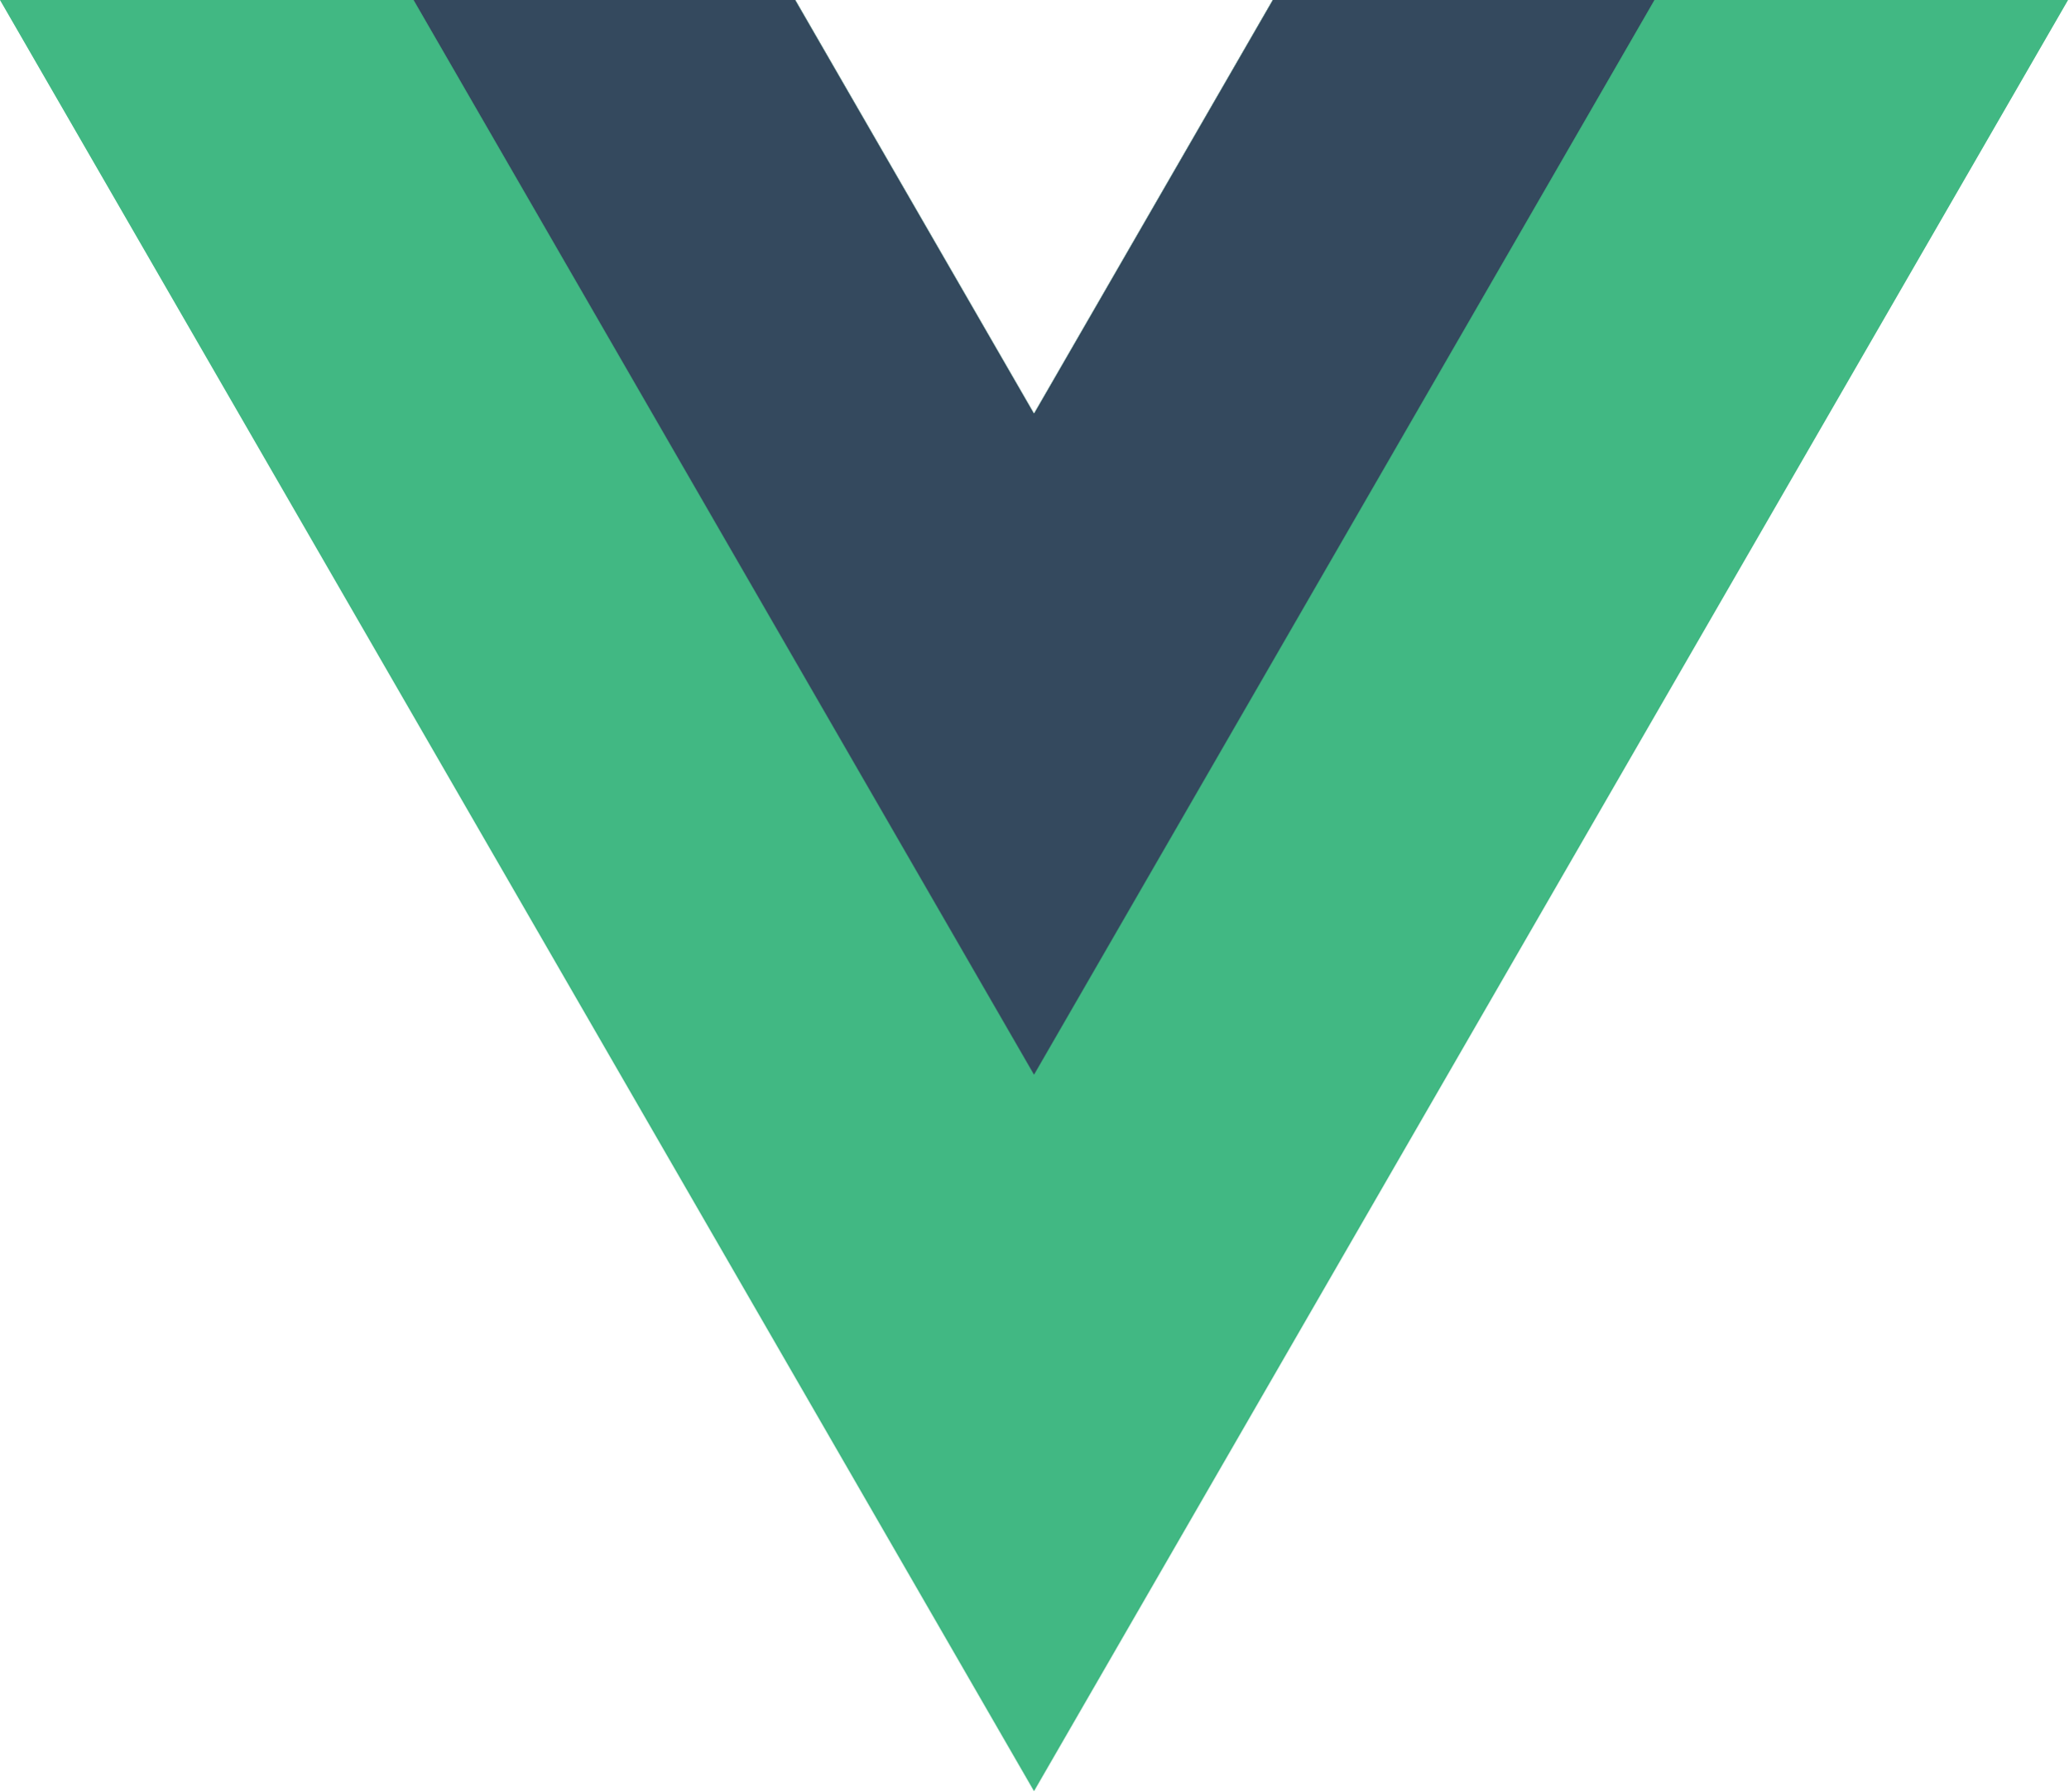
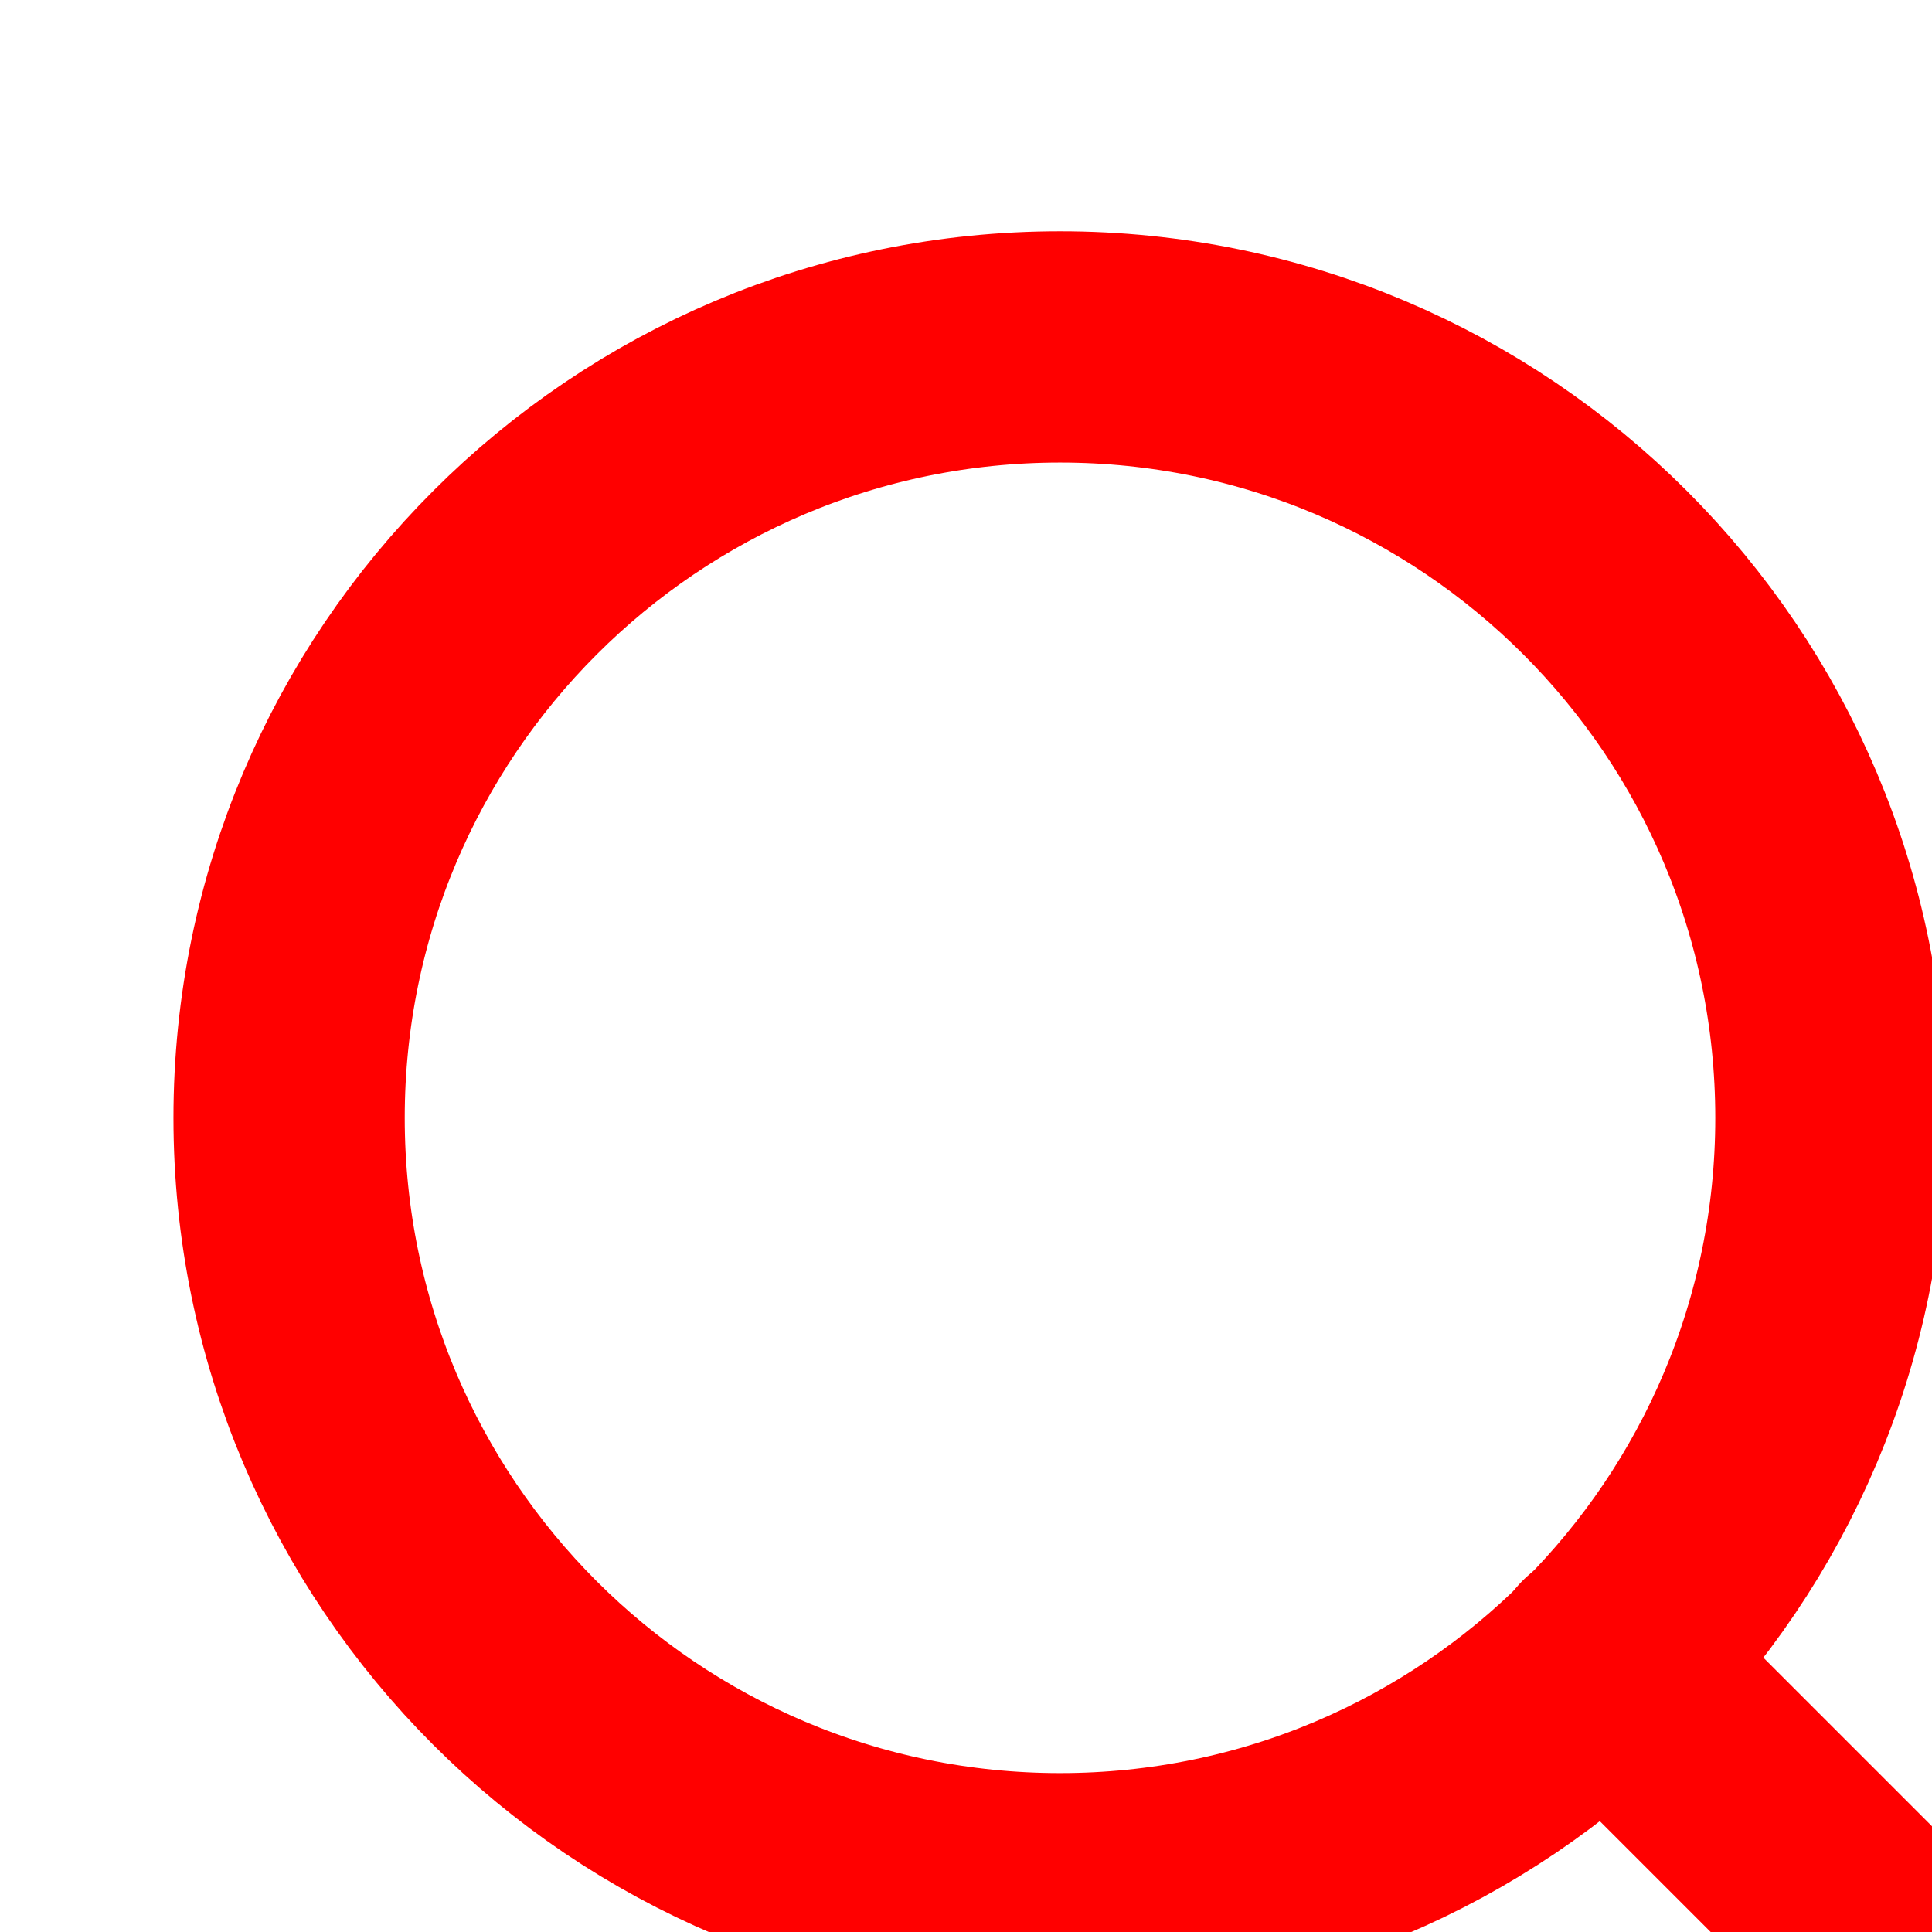
- <svg xmlns="http://www.w3.org/2000/svg" viewBox="0 0 261.76 226.69">
-   <path d="M161.096.001l-30.225 52.351L100.647.001H-.005l130.877 226.688L261.749.001z" fill="#41b883" />
-   <path d="M161.096.001l-30.225 52.351L100.647.001H52.346l78.526 136.01L209.398.001z" fill="#34495e" />
+ <svg xmlns="http://www.w3.org/2000/svg">
+   <path d="M9.167 16.333C12.849 16.333 15.833 13.349 15.833 9.667C15.833 5.985 12.849 3 9.167 3C5.485 3 2.5 5.985 2.5 9.667C2.5 13.349 5.485 16.333 9.167 16.333Z" stroke="red" fill="none" stroke-width="2" stroke-linecap="round" stroke-linejoin="round" />
+   <path d="M17.5 18L13.875 14.375" stroke="red" fill="none" stroke-width="2" stroke-linecap="round" stroke-linejoin="round" />
</svg>
